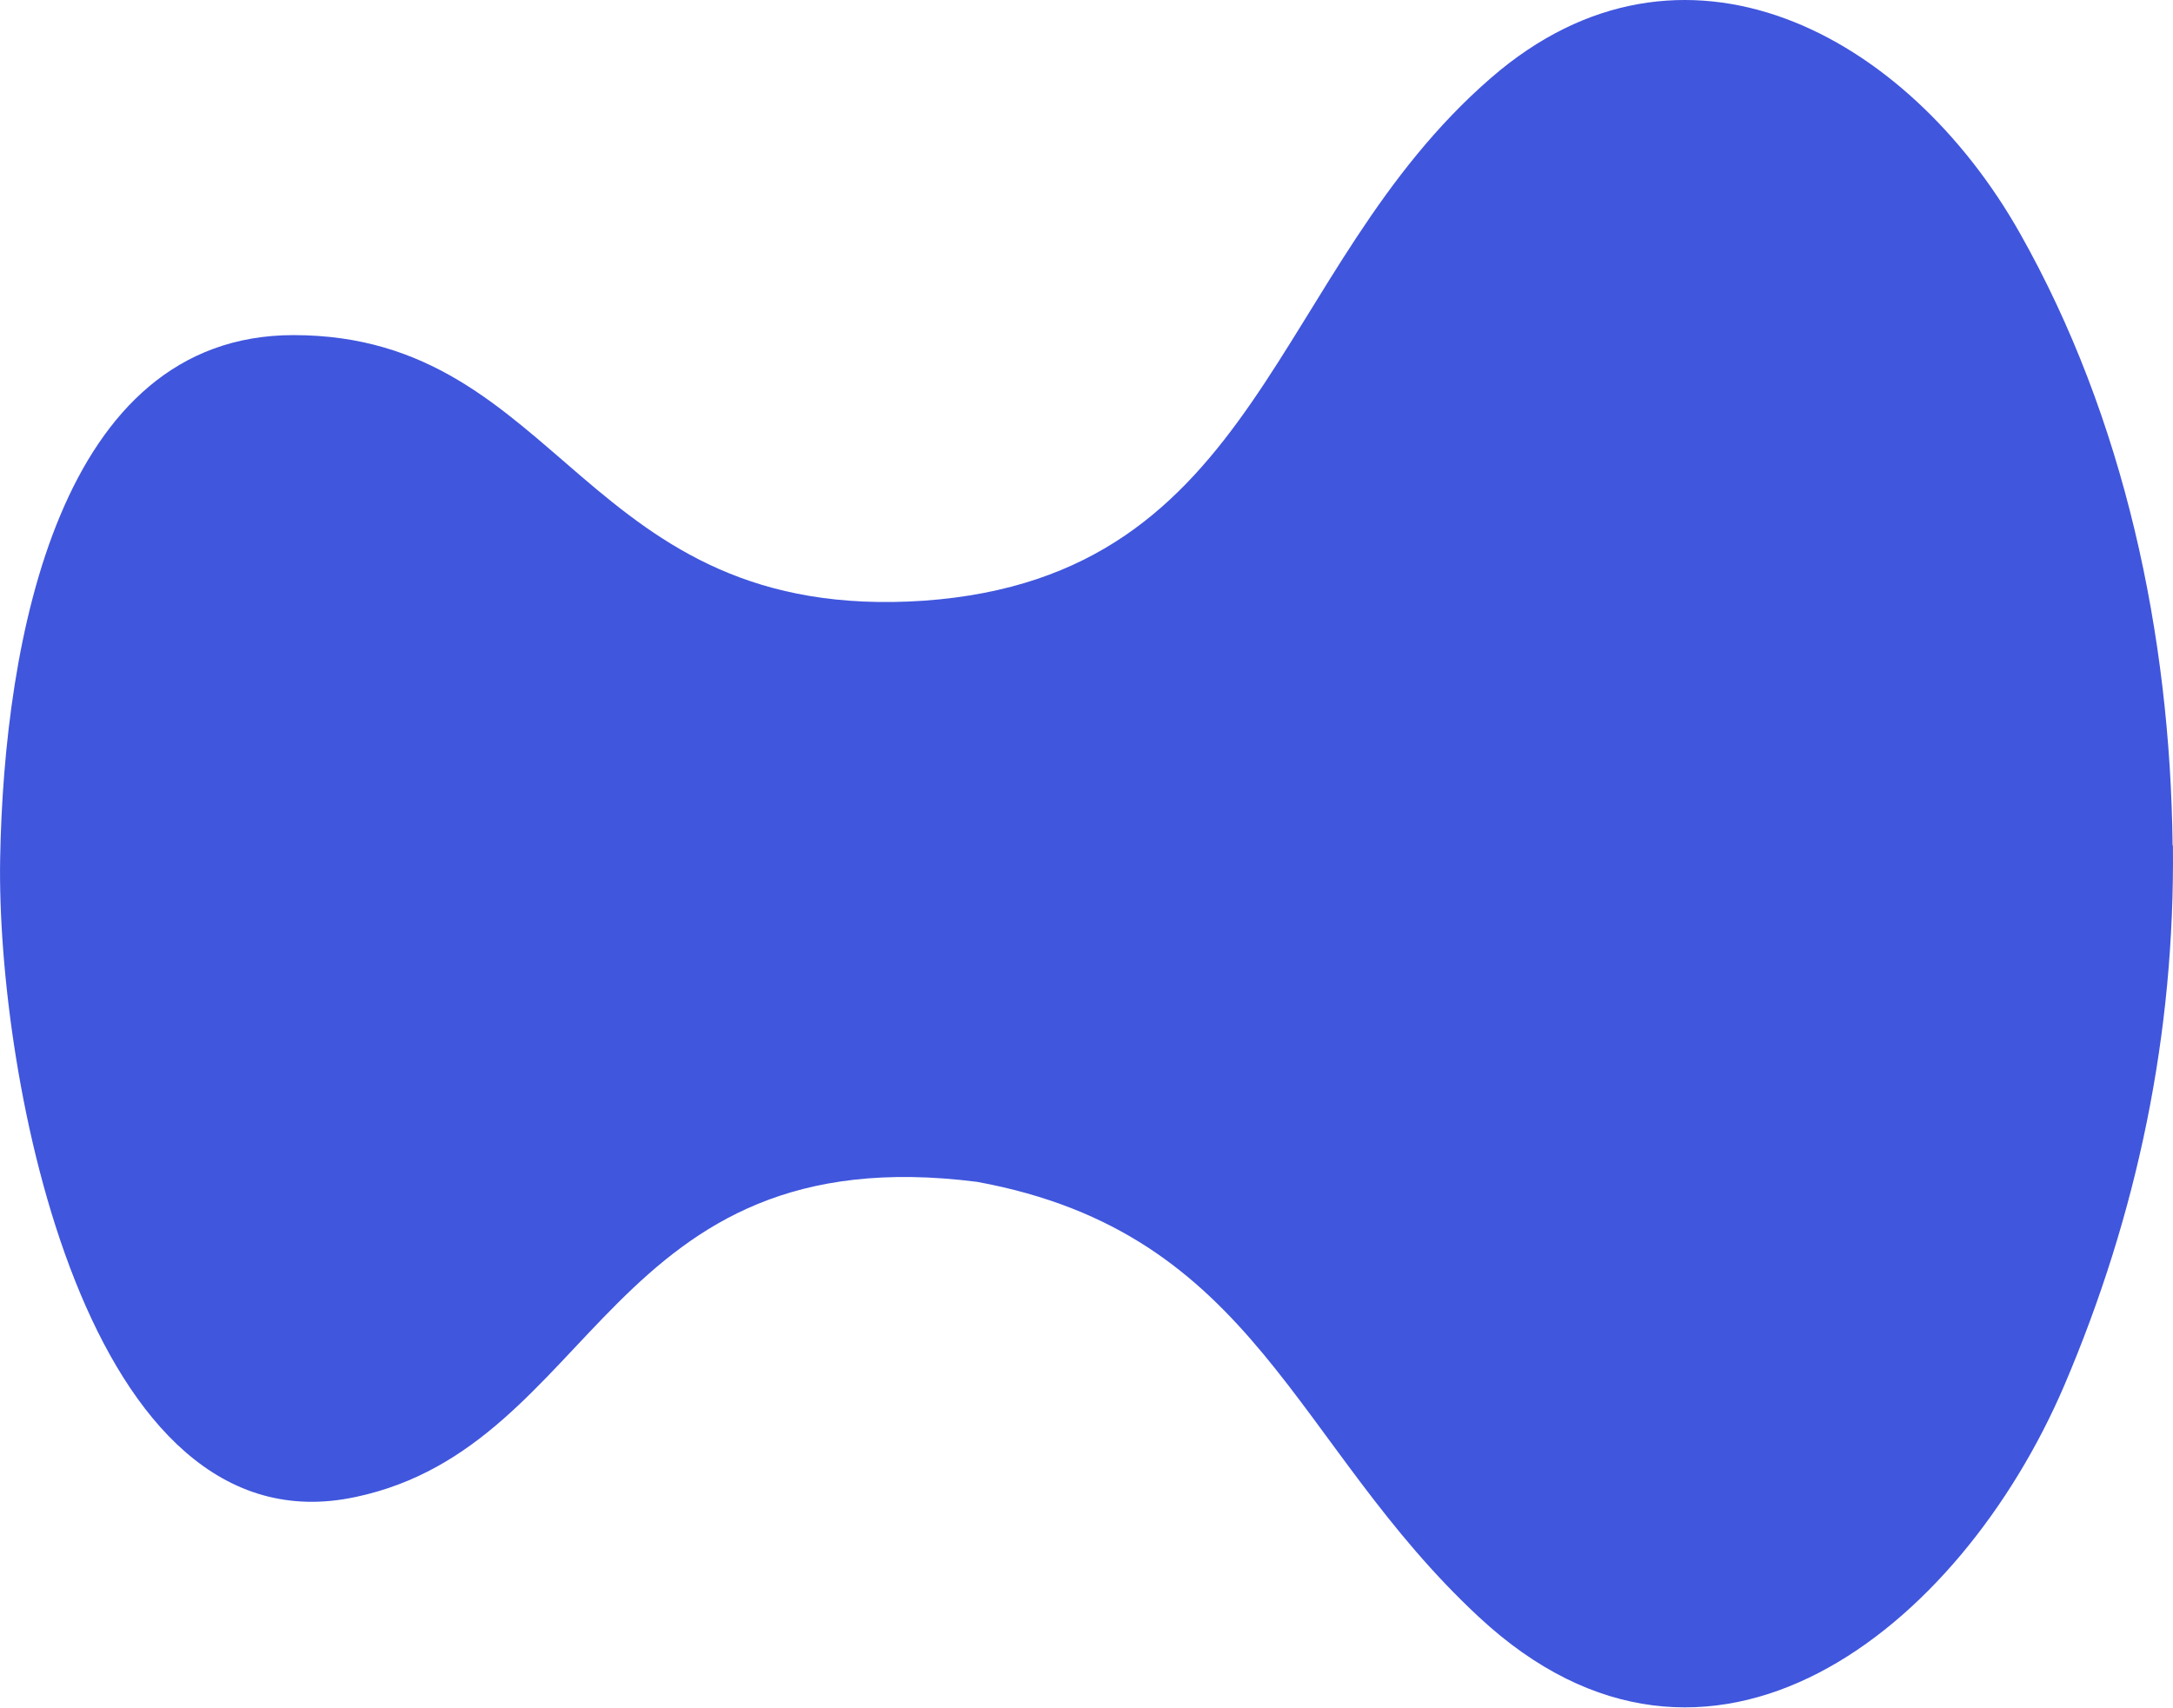
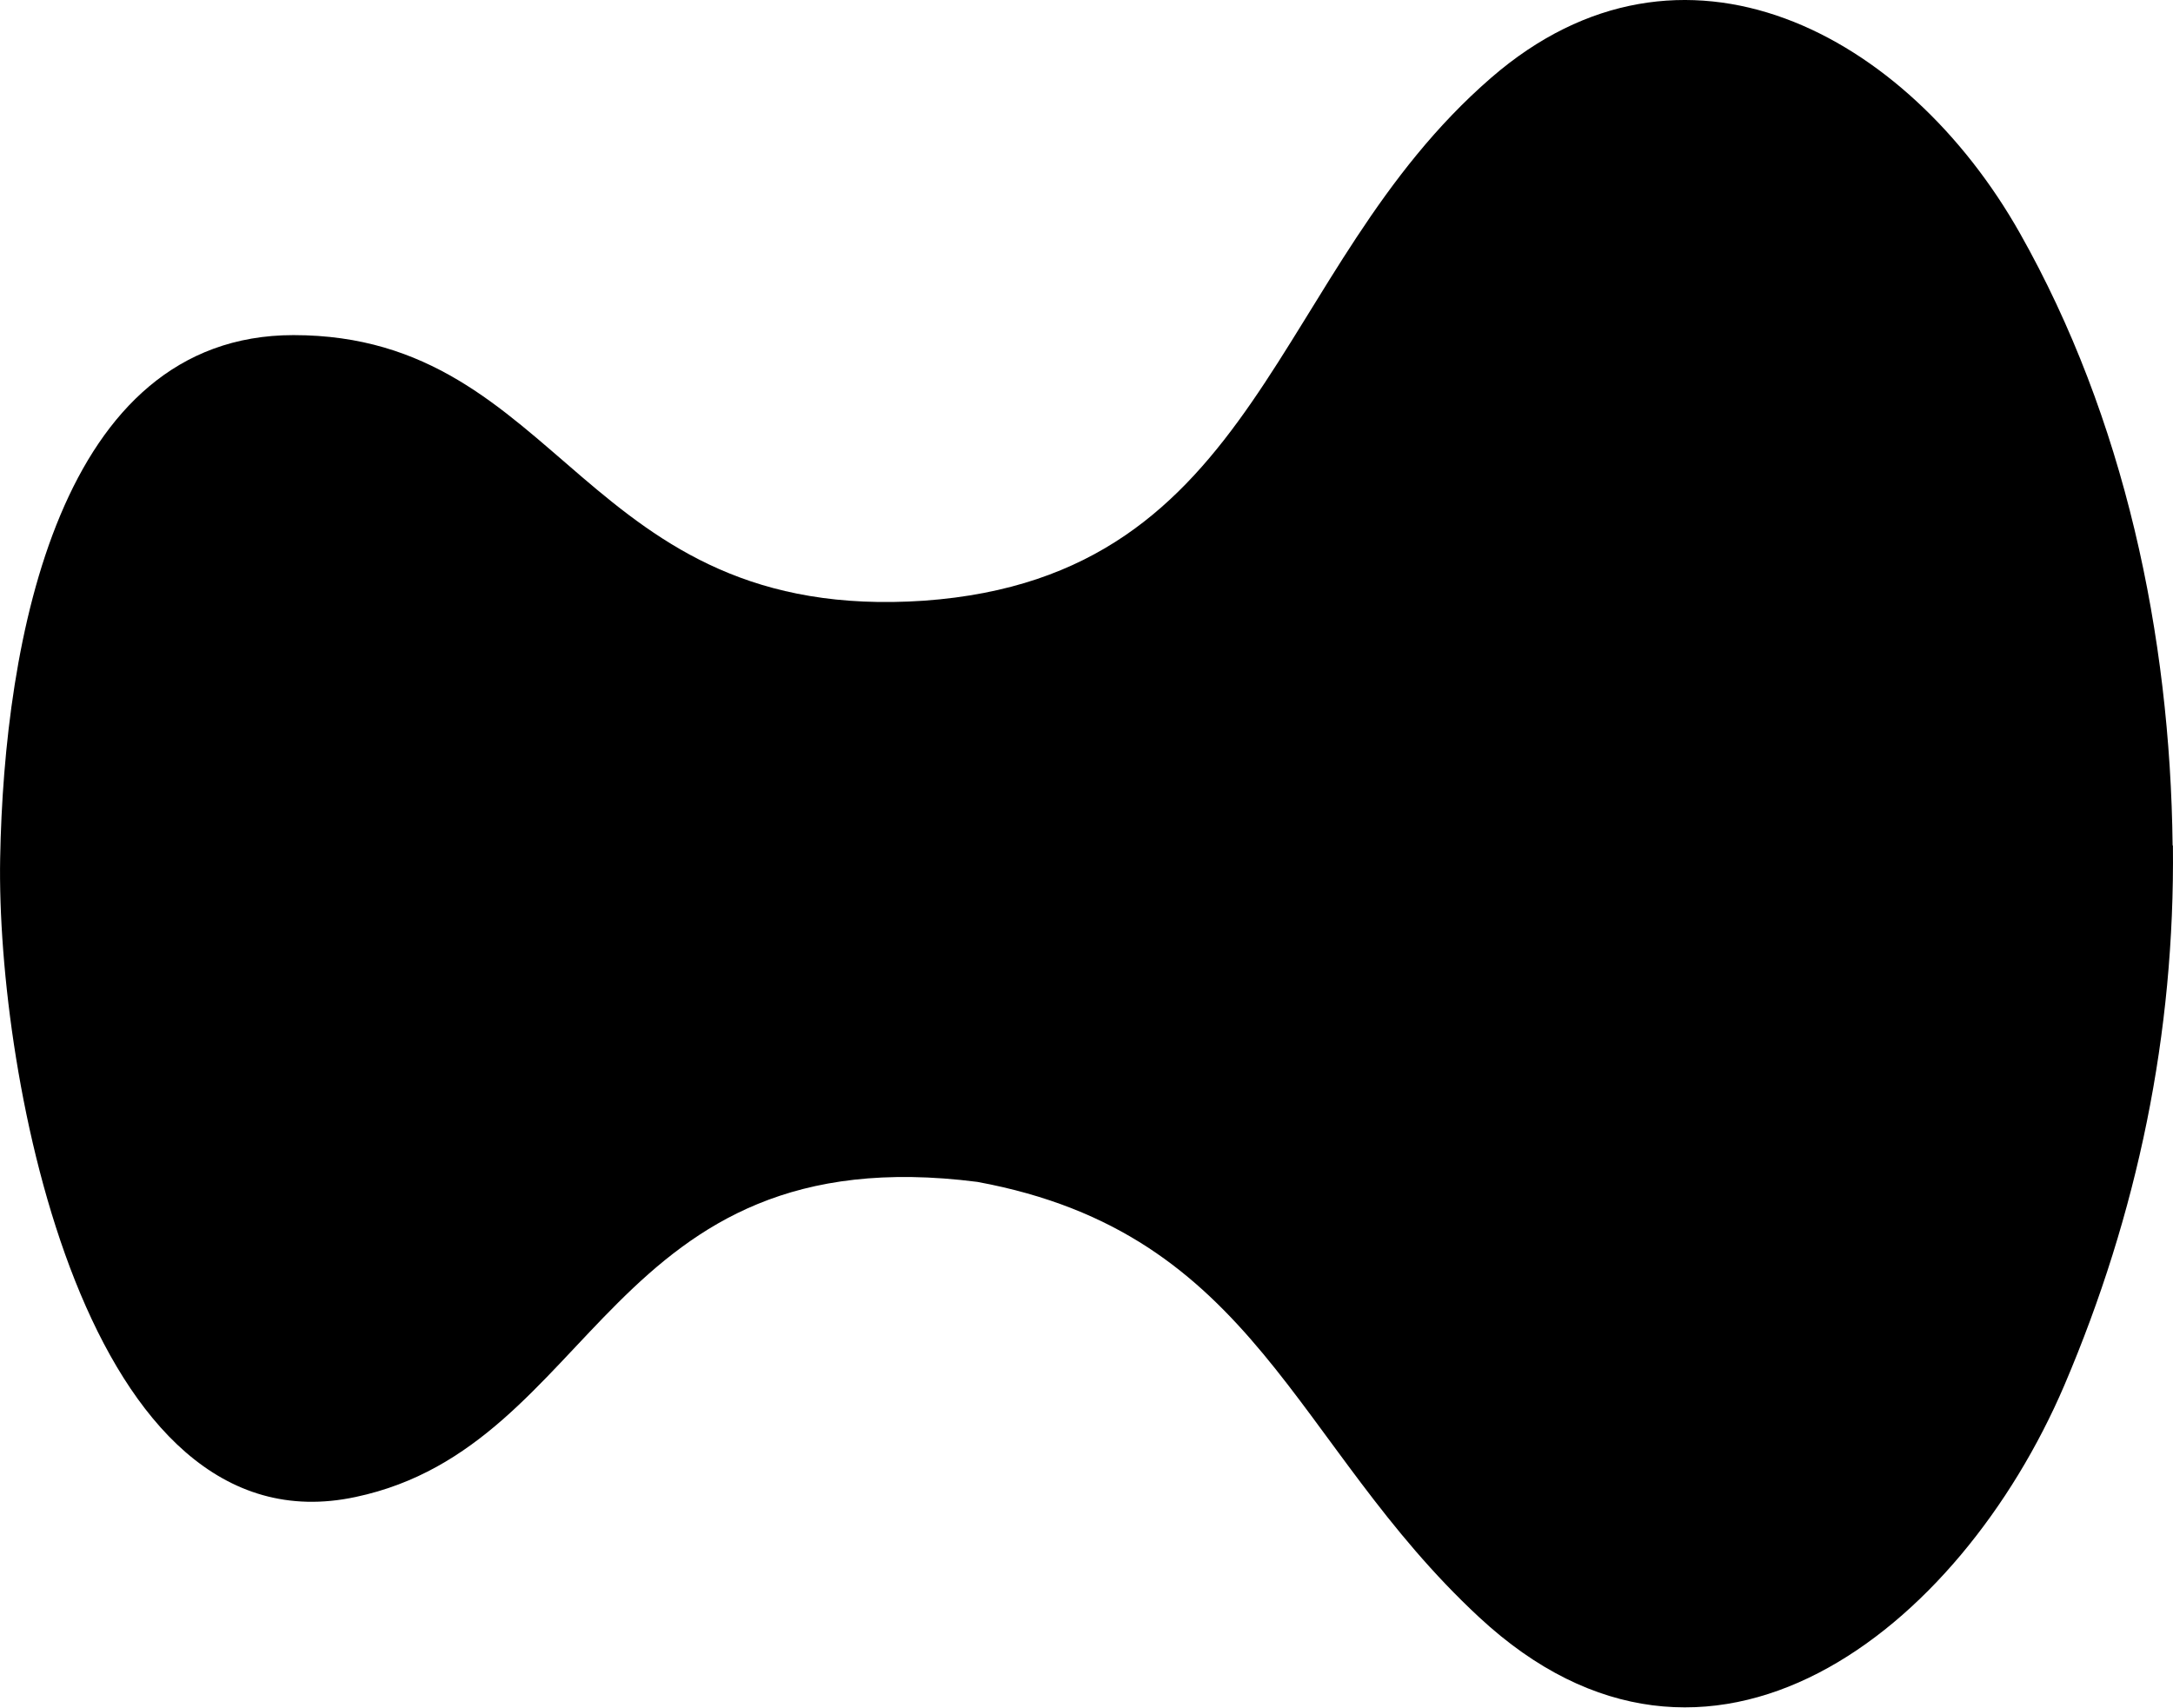
<svg xmlns="http://www.w3.org/2000/svg" width="28" height="22" viewBox="0 0 28 22" fill="none">
-   <path d="M27.999 10.894C28.025 13.32 27.544 15.637 26.599 17.852C25.249 21.005 22.014 23.583 19.06 20.839C16.65 18.602 16.203 15.894 12.594 15.229C7.817 14.618 7.702 18.629 4.582 19.289C1.104 20.035 -0.049 13.863 0.002 11.06C0.053 8.257 0.759 4.318 3.782 4.318C7.26 4.318 7.494 8.041 11.908 7.74C16.28 7.426 16.357 3.478 19.213 1.003C21.677 -1.135 24.576 0.433 26.028 3.006C27.373 5.387 27.965 8.181 27.995 10.894H27.999Z" fill="#4056DD" />
+   <path d="M27.999 10.894C28.025 13.32 27.544 15.637 26.599 17.852C25.249 21.005 22.014 23.583 19.06 20.839C16.65 18.602 16.203 15.894 12.594 15.229C7.817 14.618 7.702 18.629 4.582 19.289C1.104 20.035 -0.049 13.863 0.002 11.06C0.053 8.257 0.759 4.318 3.782 4.318C7.26 4.318 7.494 8.041 11.908 7.74C16.28 7.426 16.357 3.478 19.213 1.003C21.677 -1.135 24.576 0.433 26.028 3.006C27.373 5.387 27.965 8.181 27.995 10.894H27.999Z" fill="currentColor" />
</svg>
